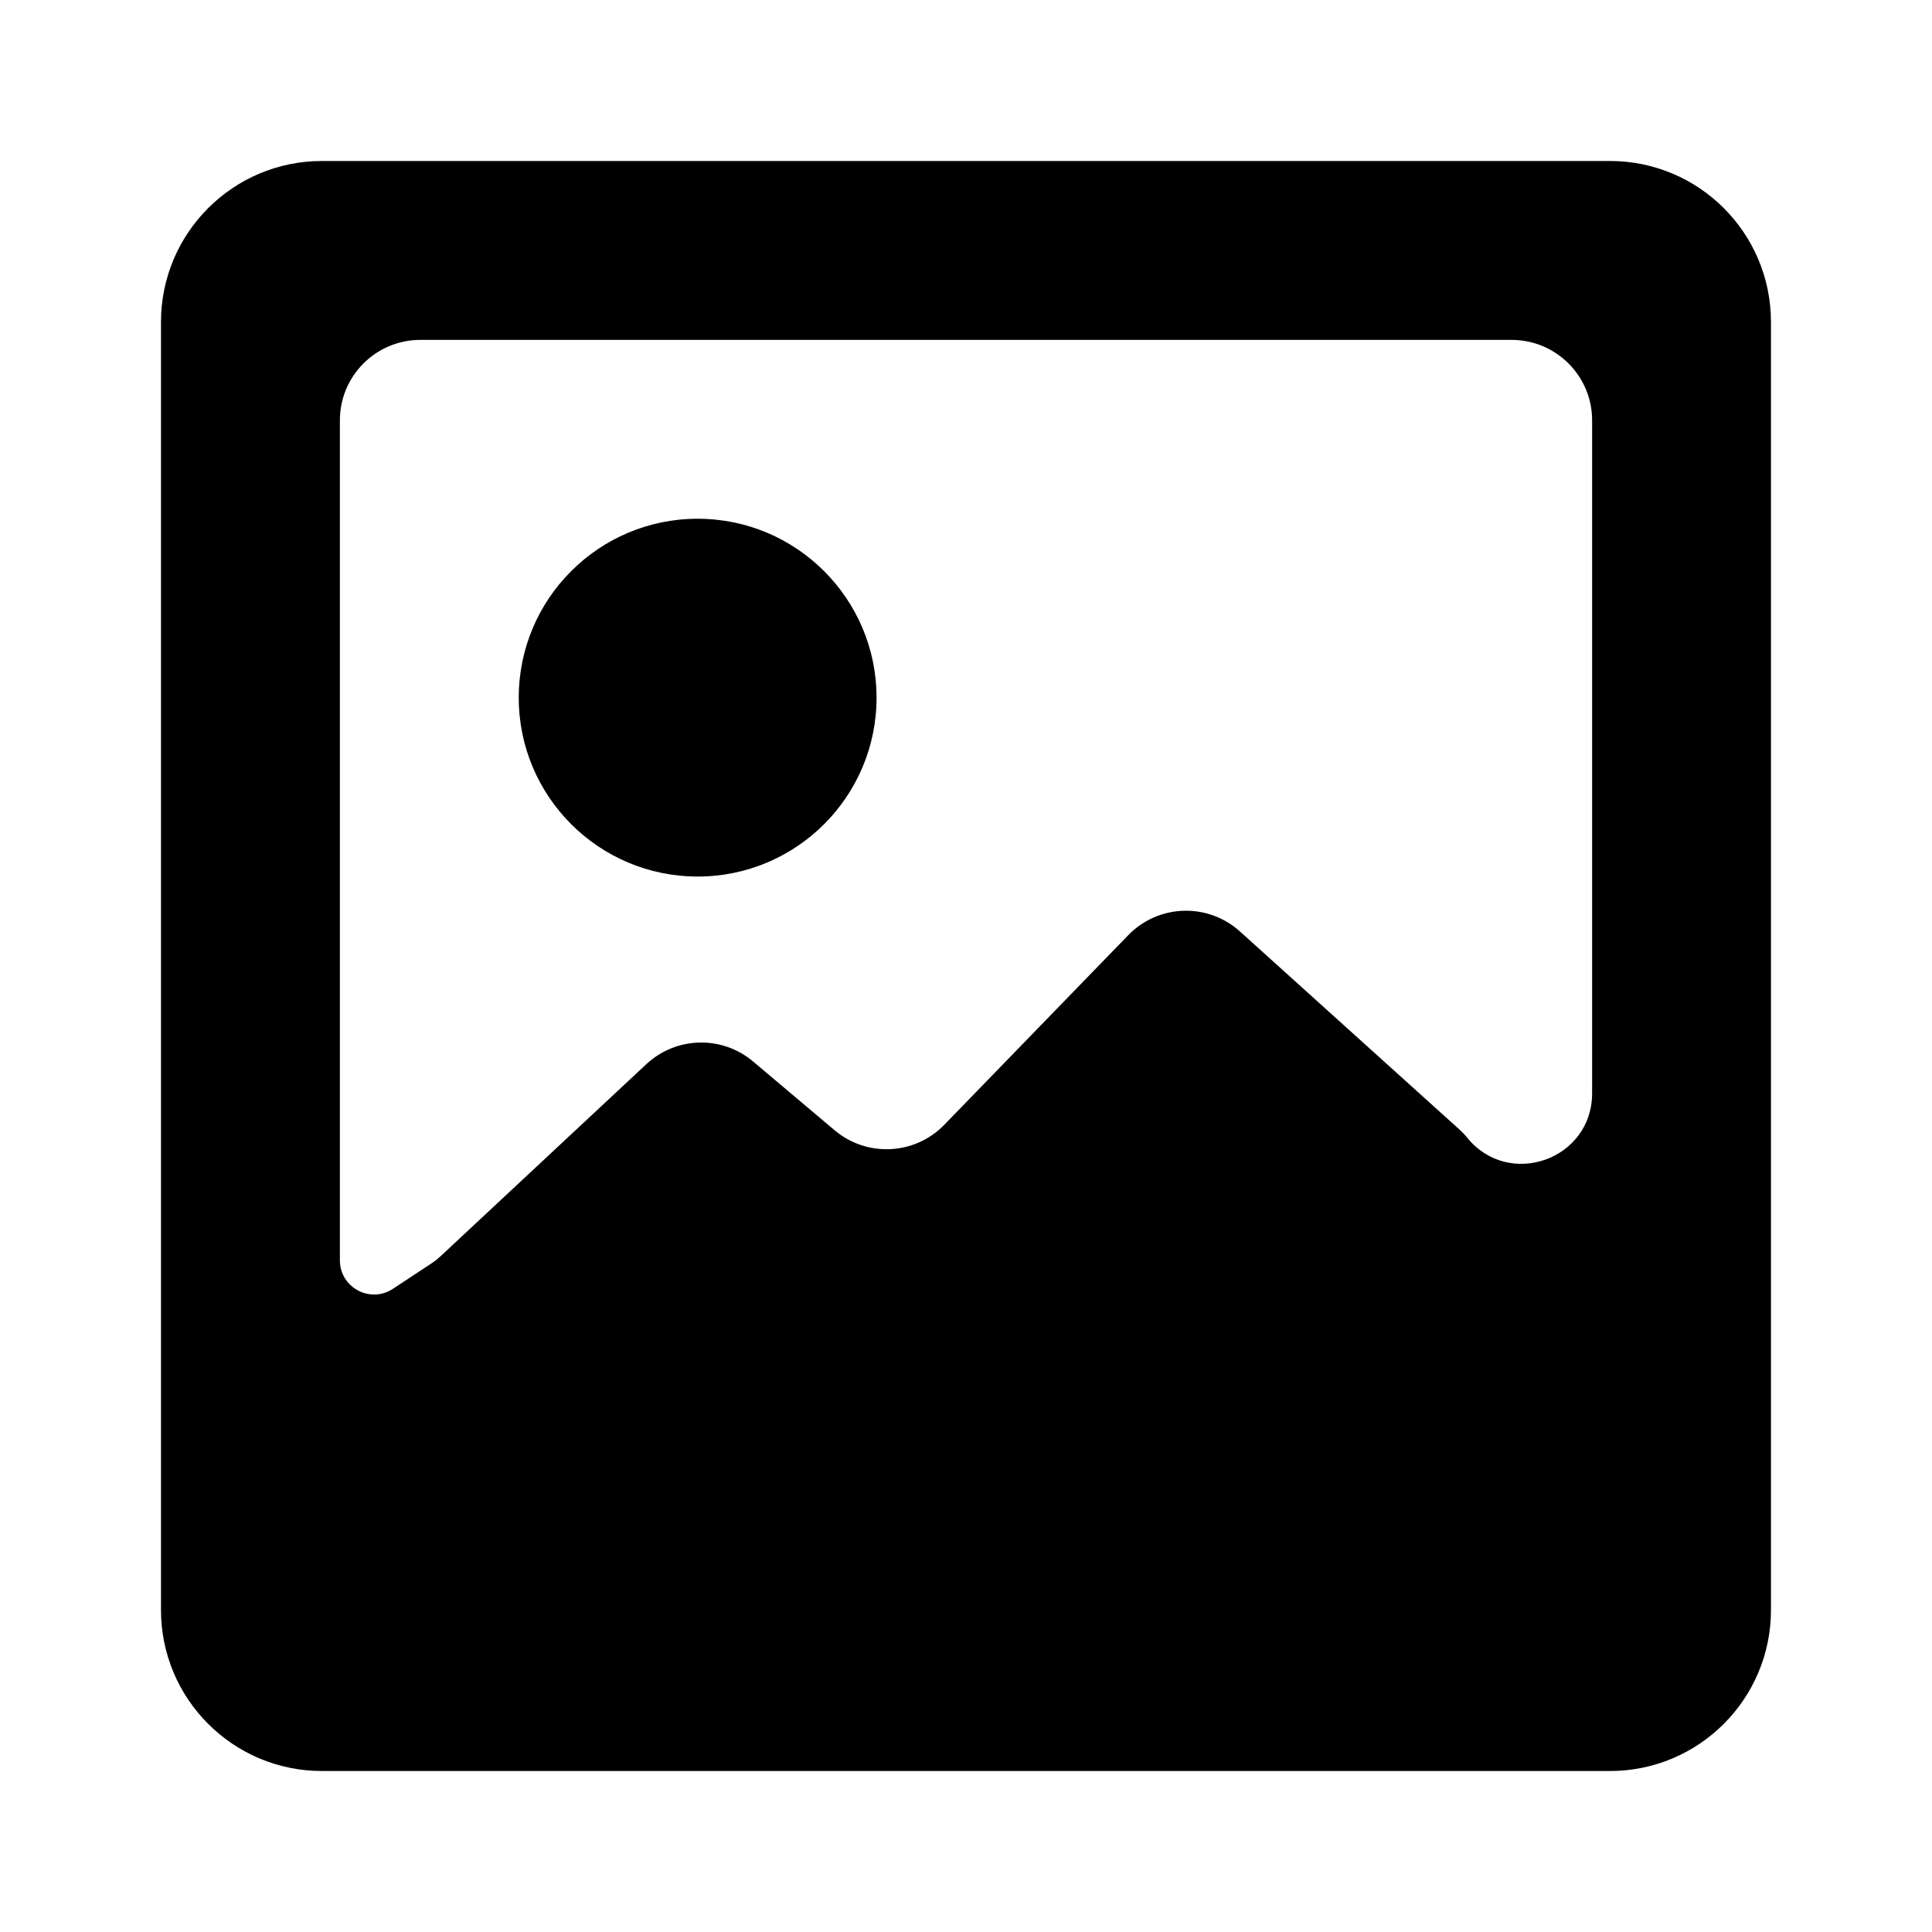
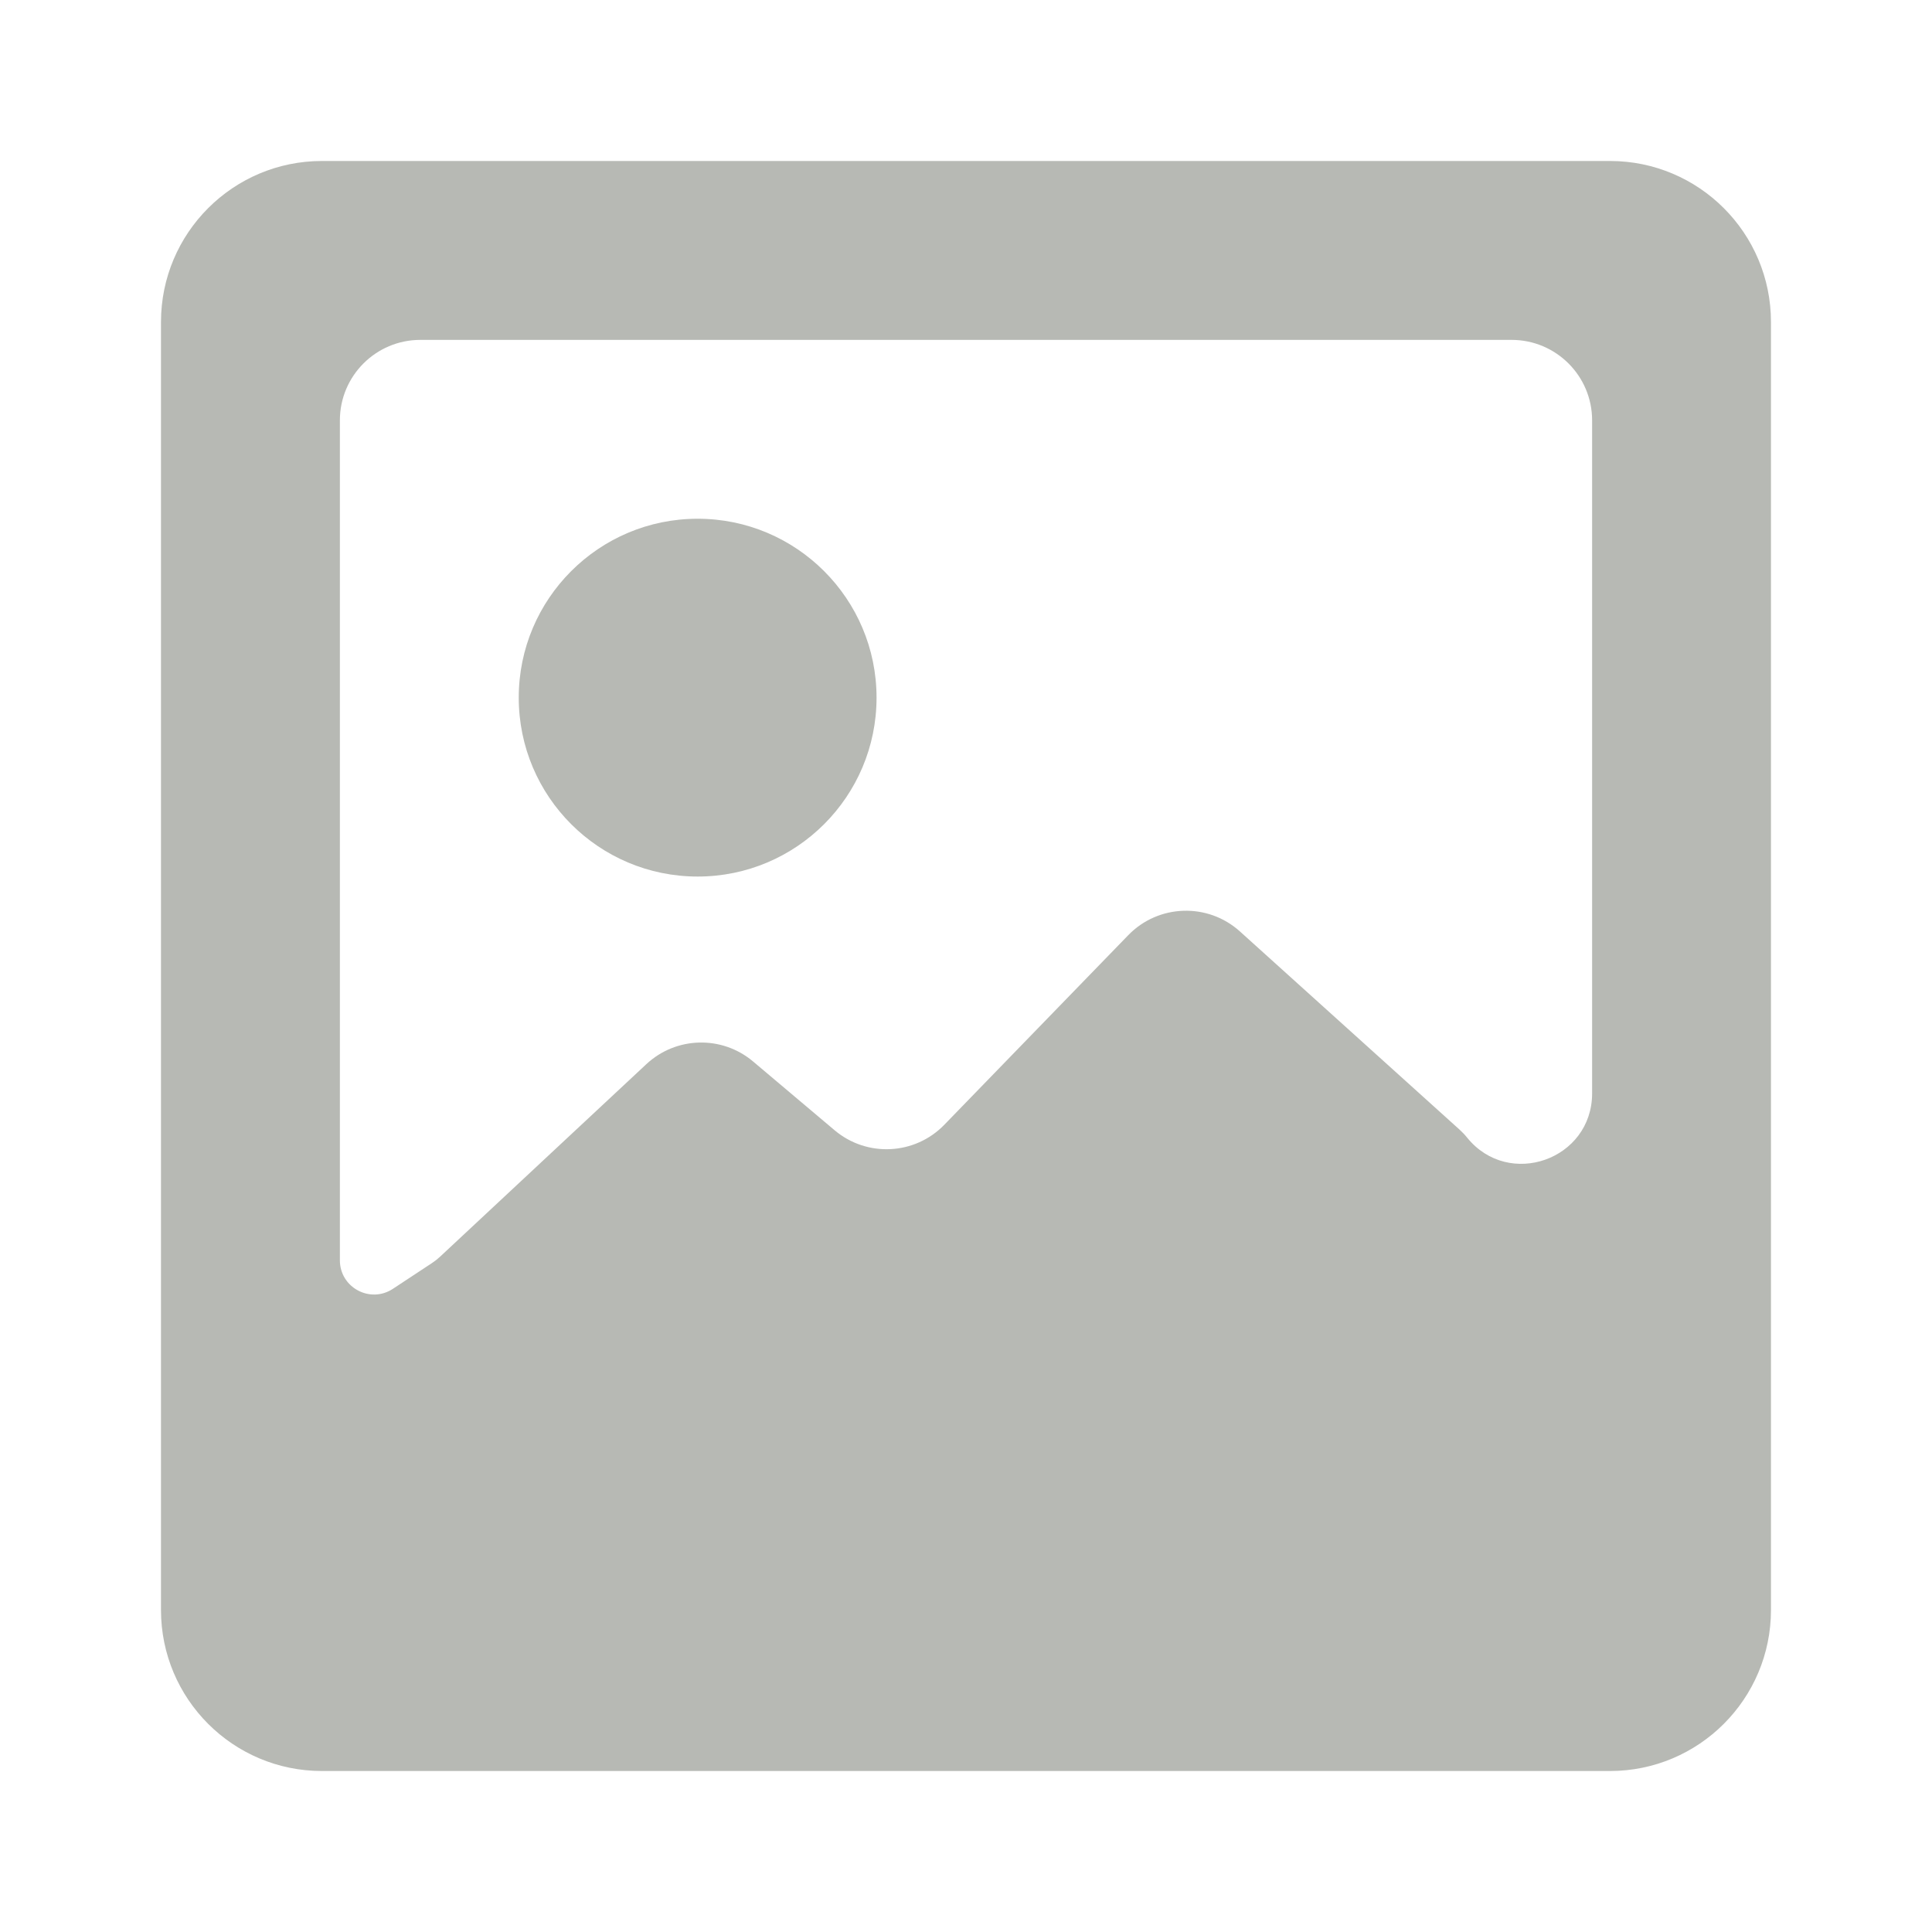
<svg xmlns="http://www.w3.org/2000/svg" width="40" height="40" viewBox="0 0 40 40" fill="none">
-   <path fill-rule="evenodd" clip-rule="evenodd" d="M3.333 6.667C3.333 4.826 4.825 3.333 6.666 3.333H33.333C35.174 3.333 36.666 4.826 36.666 6.667V33.333C36.666 35.174 35.174 36.667 33.333 36.667H6.666C4.825 36.667 3.333 35.174 3.333 33.333V6.667ZM13.381 22.033L9.107 26.022C9.056 26.069 9.002 26.112 8.944 26.15L8.134 26.684C7.663 26.994 7.037 26.657 7.037 26.093V8.703C7.037 7.783 7.783 7.037 8.703 7.037H31.296C32.216 7.037 32.963 7.783 32.963 8.703V22.637C32.963 24.009 31.238 24.62 30.375 23.553C30.328 23.494 30.275 23.439 30.219 23.388L25.672 19.285C25.006 18.684 23.983 18.718 23.359 19.362L19.551 23.287C18.941 23.916 17.949 23.965 17.28 23.401L15.592 21.977C14.947 21.433 13.998 21.457 13.381 22.033ZM14.444 18.148C16.489 18.148 18.148 16.49 18.148 14.444C18.148 12.399 16.489 10.74 14.444 10.74C12.399 10.74 10.74 12.399 10.74 14.444C10.74 16.49 12.399 18.148 14.444 18.148Z" fill="currentColor" />
+   <path fill-rule="evenodd" clip-rule="evenodd" d="M3.333 6.667C3.333 4.826 4.825 3.333 6.666 3.333H33.333C35.174 3.333 36.666 4.826 36.666 6.667V33.333C36.666 35.174 35.174 36.667 33.333 36.667H6.666C4.825 36.667 3.333 35.174 3.333 33.333V6.667ZM13.381 22.033L9.107 26.022C9.056 26.069 9.002 26.112 8.944 26.15L8.134 26.684C7.663 26.994 7.037 26.657 7.037 26.093V8.703C7.037 7.783 7.783 7.037 8.703 7.037H31.296C32.216 7.037 32.963 7.783 32.963 8.703V22.637C32.963 24.009 31.238 24.62 30.375 23.553C30.328 23.494 30.275 23.439 30.219 23.388L25.672 19.285C25.006 18.684 23.983 18.718 23.359 19.362L19.551 23.287C18.941 23.916 17.949 23.965 17.28 23.401L15.592 21.977C14.947 21.433 13.998 21.457 13.381 22.033ZM14.444 18.148C16.489 18.148 18.148 16.49 18.148 14.444C18.148 12.399 16.489 10.74 14.444 10.74C12.399 10.74 10.74 12.399 10.74 14.444C10.74 16.49 12.399 18.148 14.444 18.148Z" fill="#B7B9B4" />
</svg>
